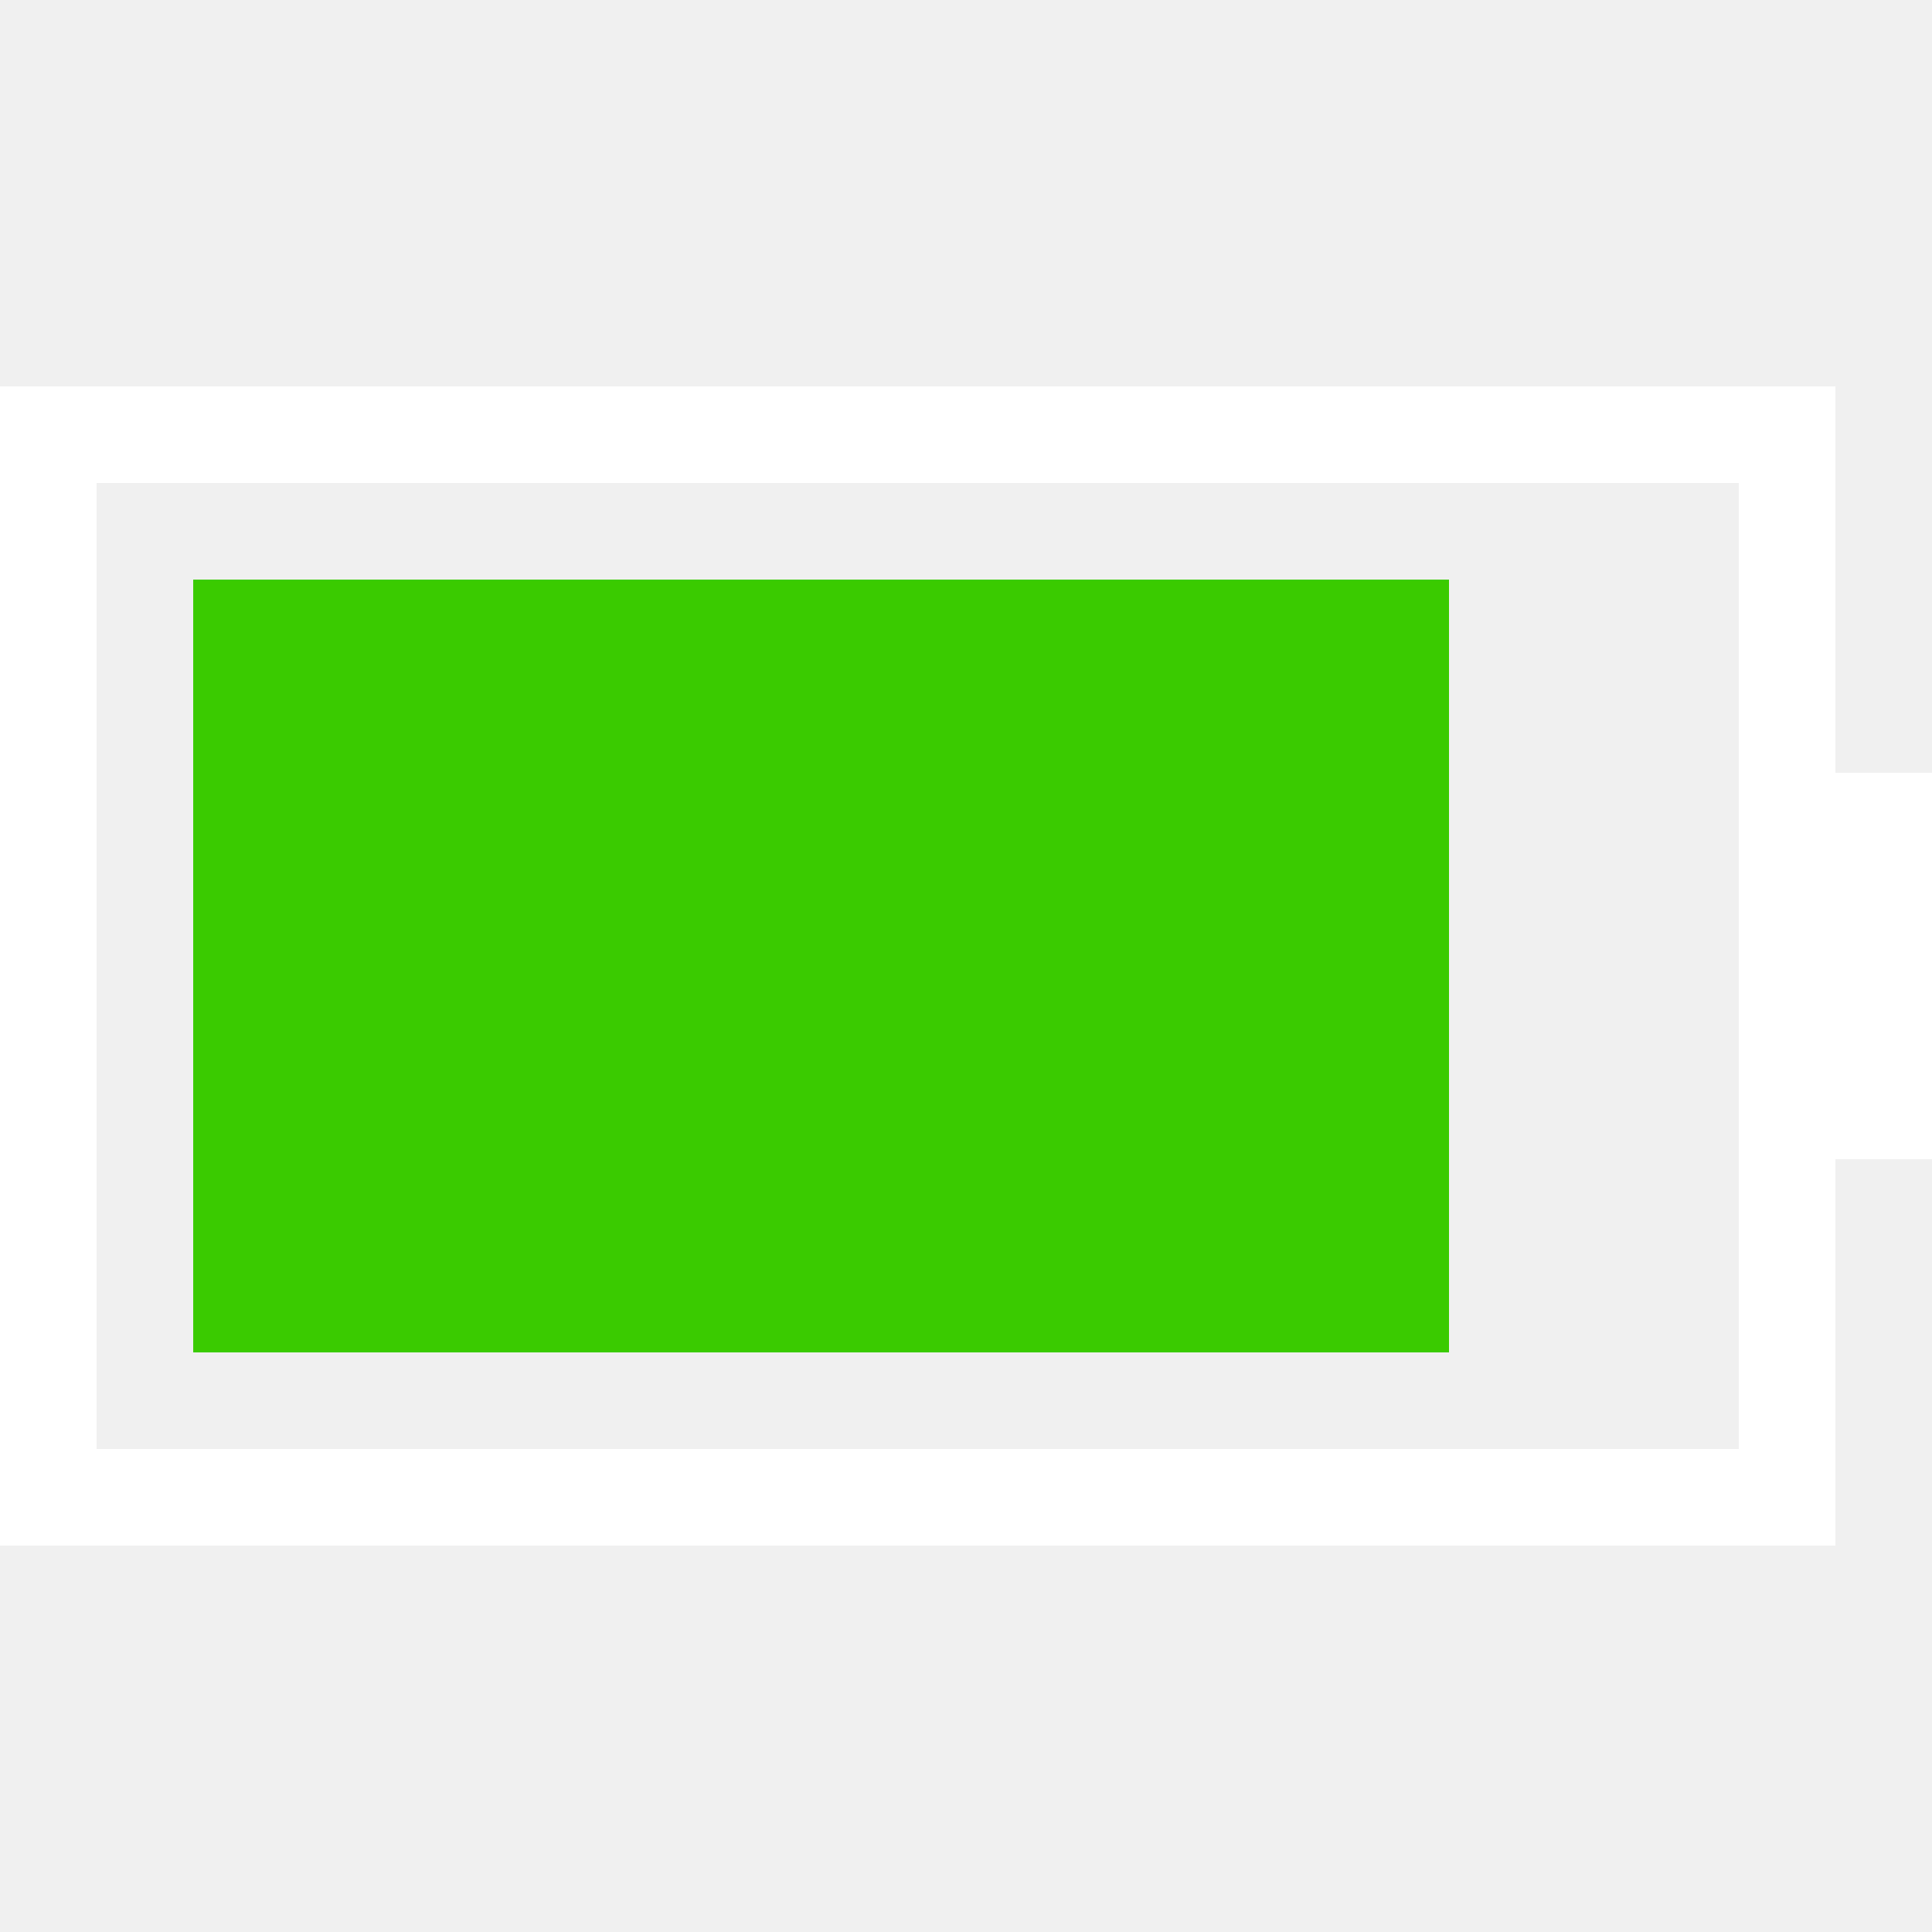
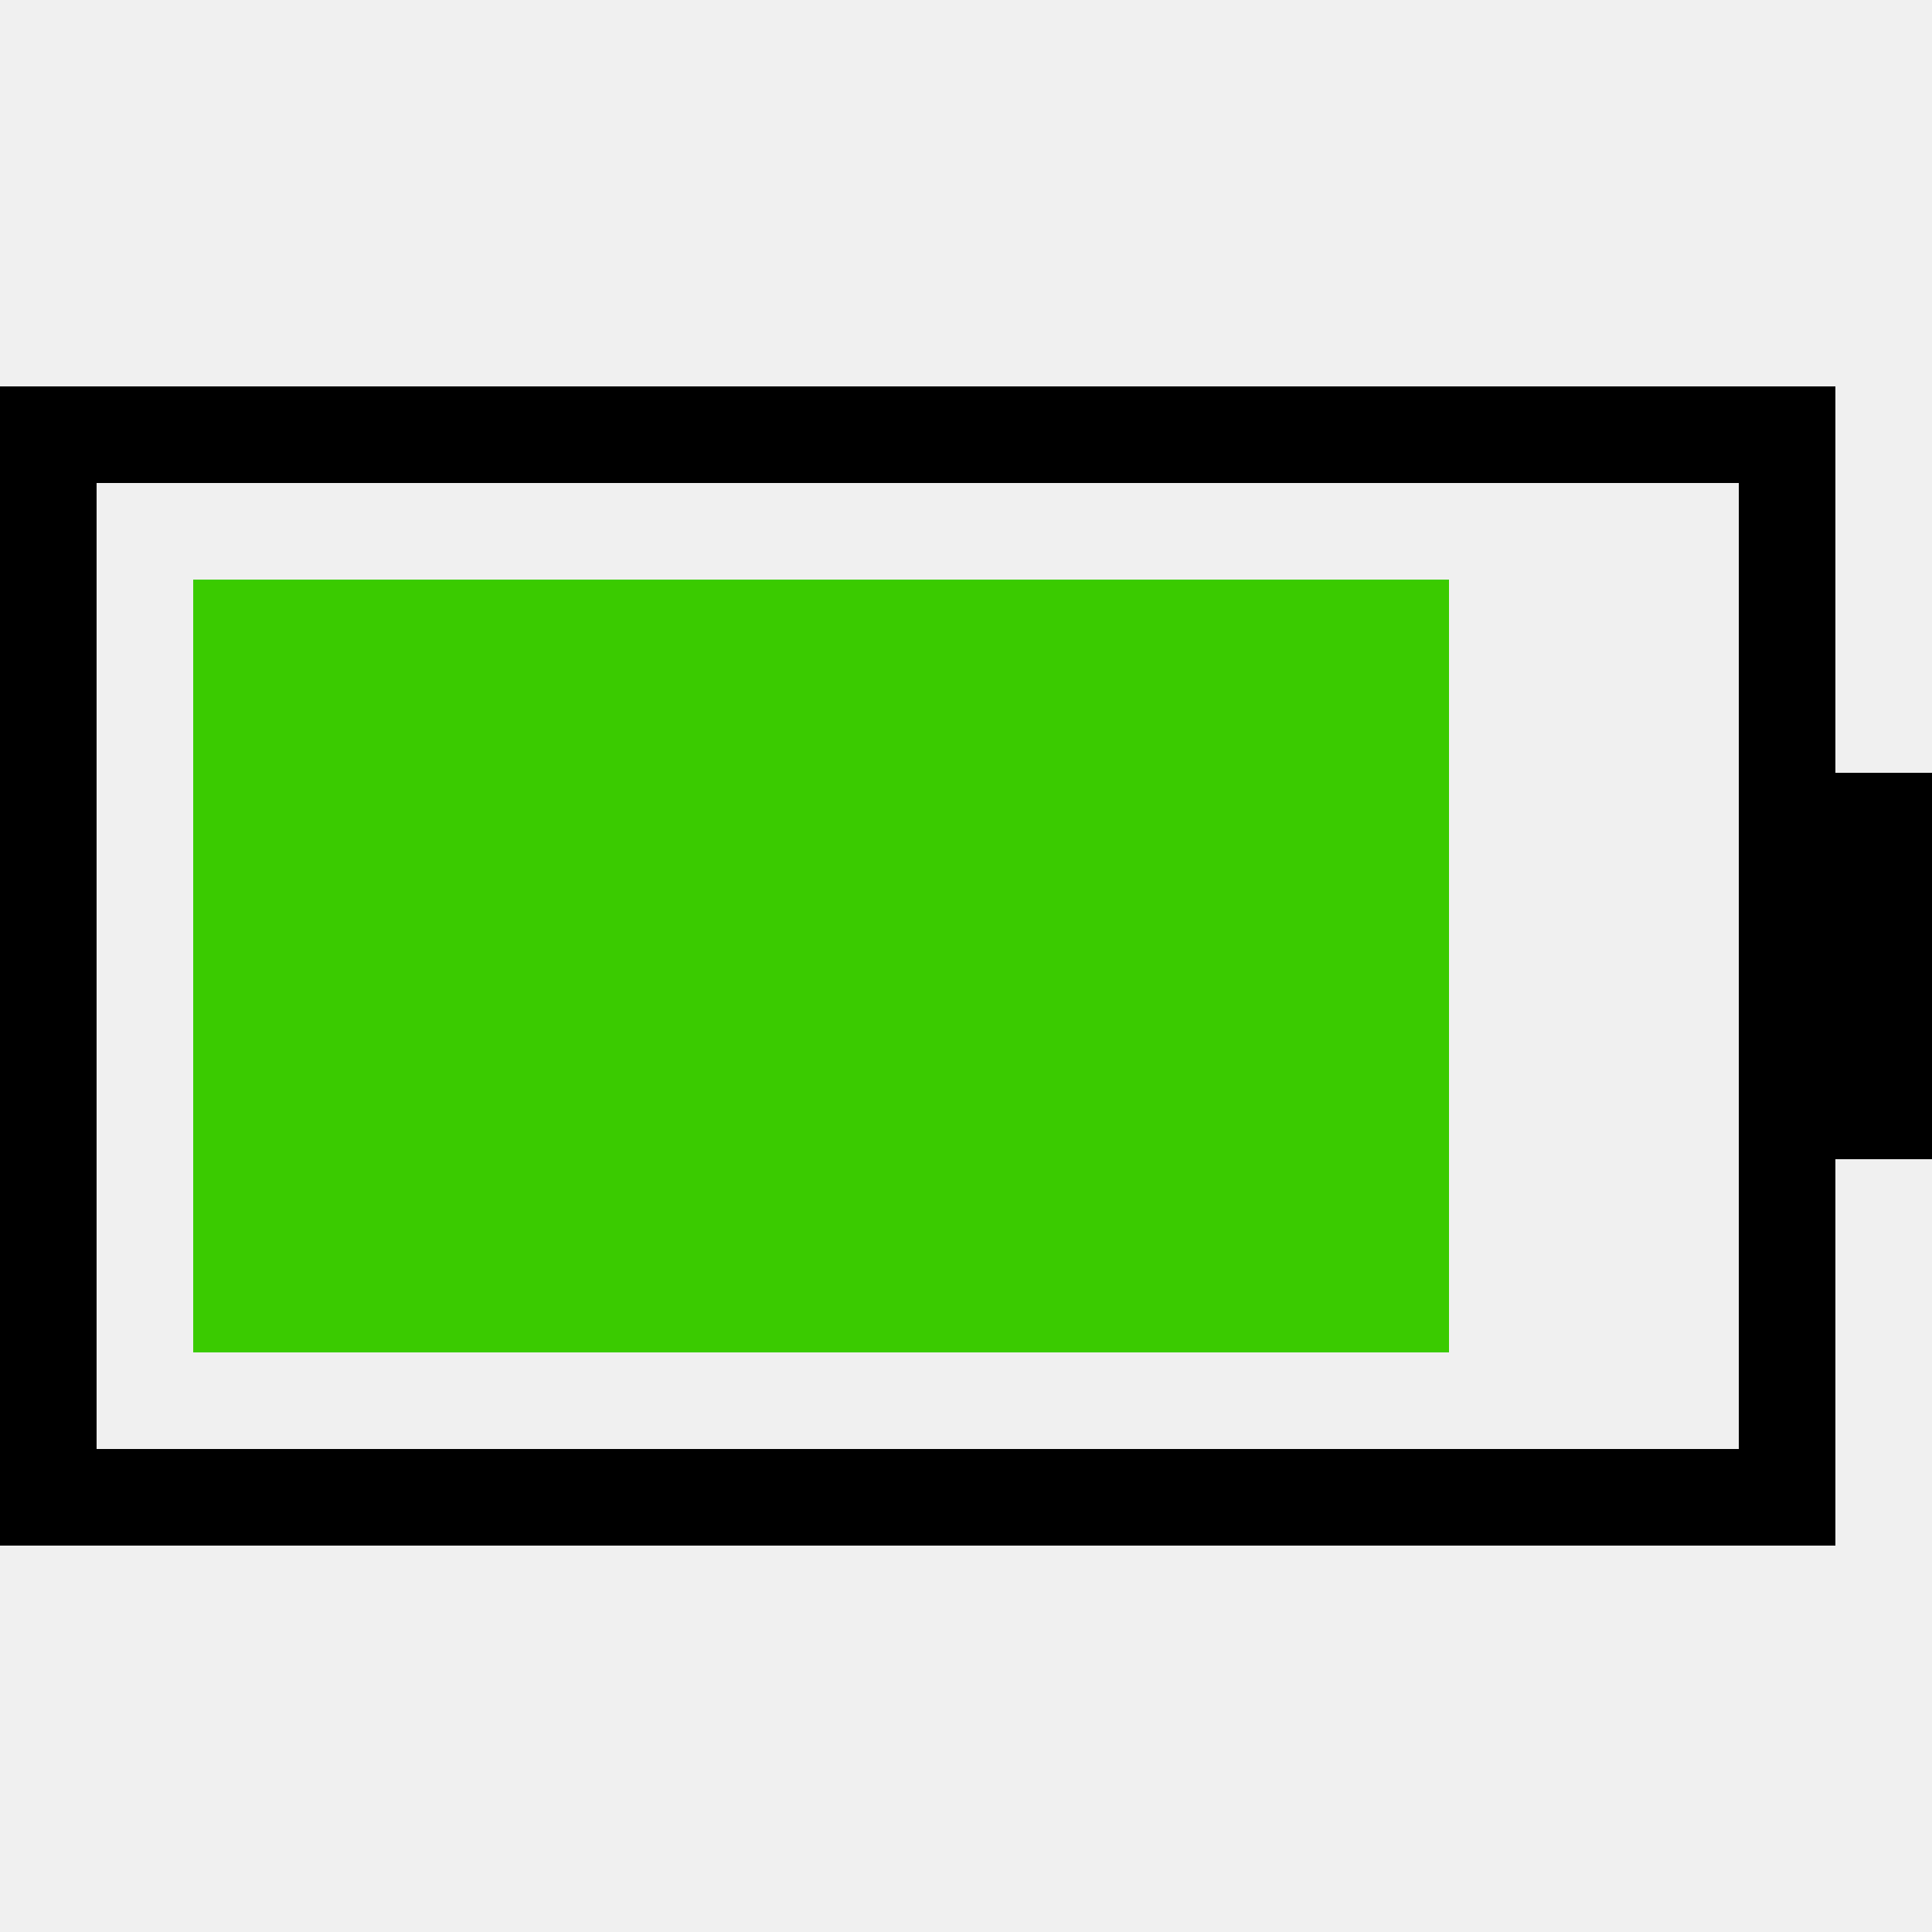
<svg xmlns="http://www.w3.org/2000/svg" width="20" height="20" viewBox="0 0 20 20">
  <g fill="none" fill-rule="evenodd">
    <polygon fill="#3ACB00" points="2 6 15 6 15 14 2 14" />
-     <path fill="#FFF" fill-rule="nonzero" d="M19,4 L0,4 L0,16 L19,16 L19,12 L20,12 L20,8 L19,8 L19,4 Z M18,5 L18,15 L1,15 L1,5 L18,5 Z" />
+     <path fill="#000" fill-rule="nonzero" d="M19,4 L0,4 L0,16 L19,16 L19,12 L20,12 L20,8 L19,8 L19,4 Z M18,5 L18,15 L1,15 L1,5 L18,5 Z" />
  </g>
</svg>
